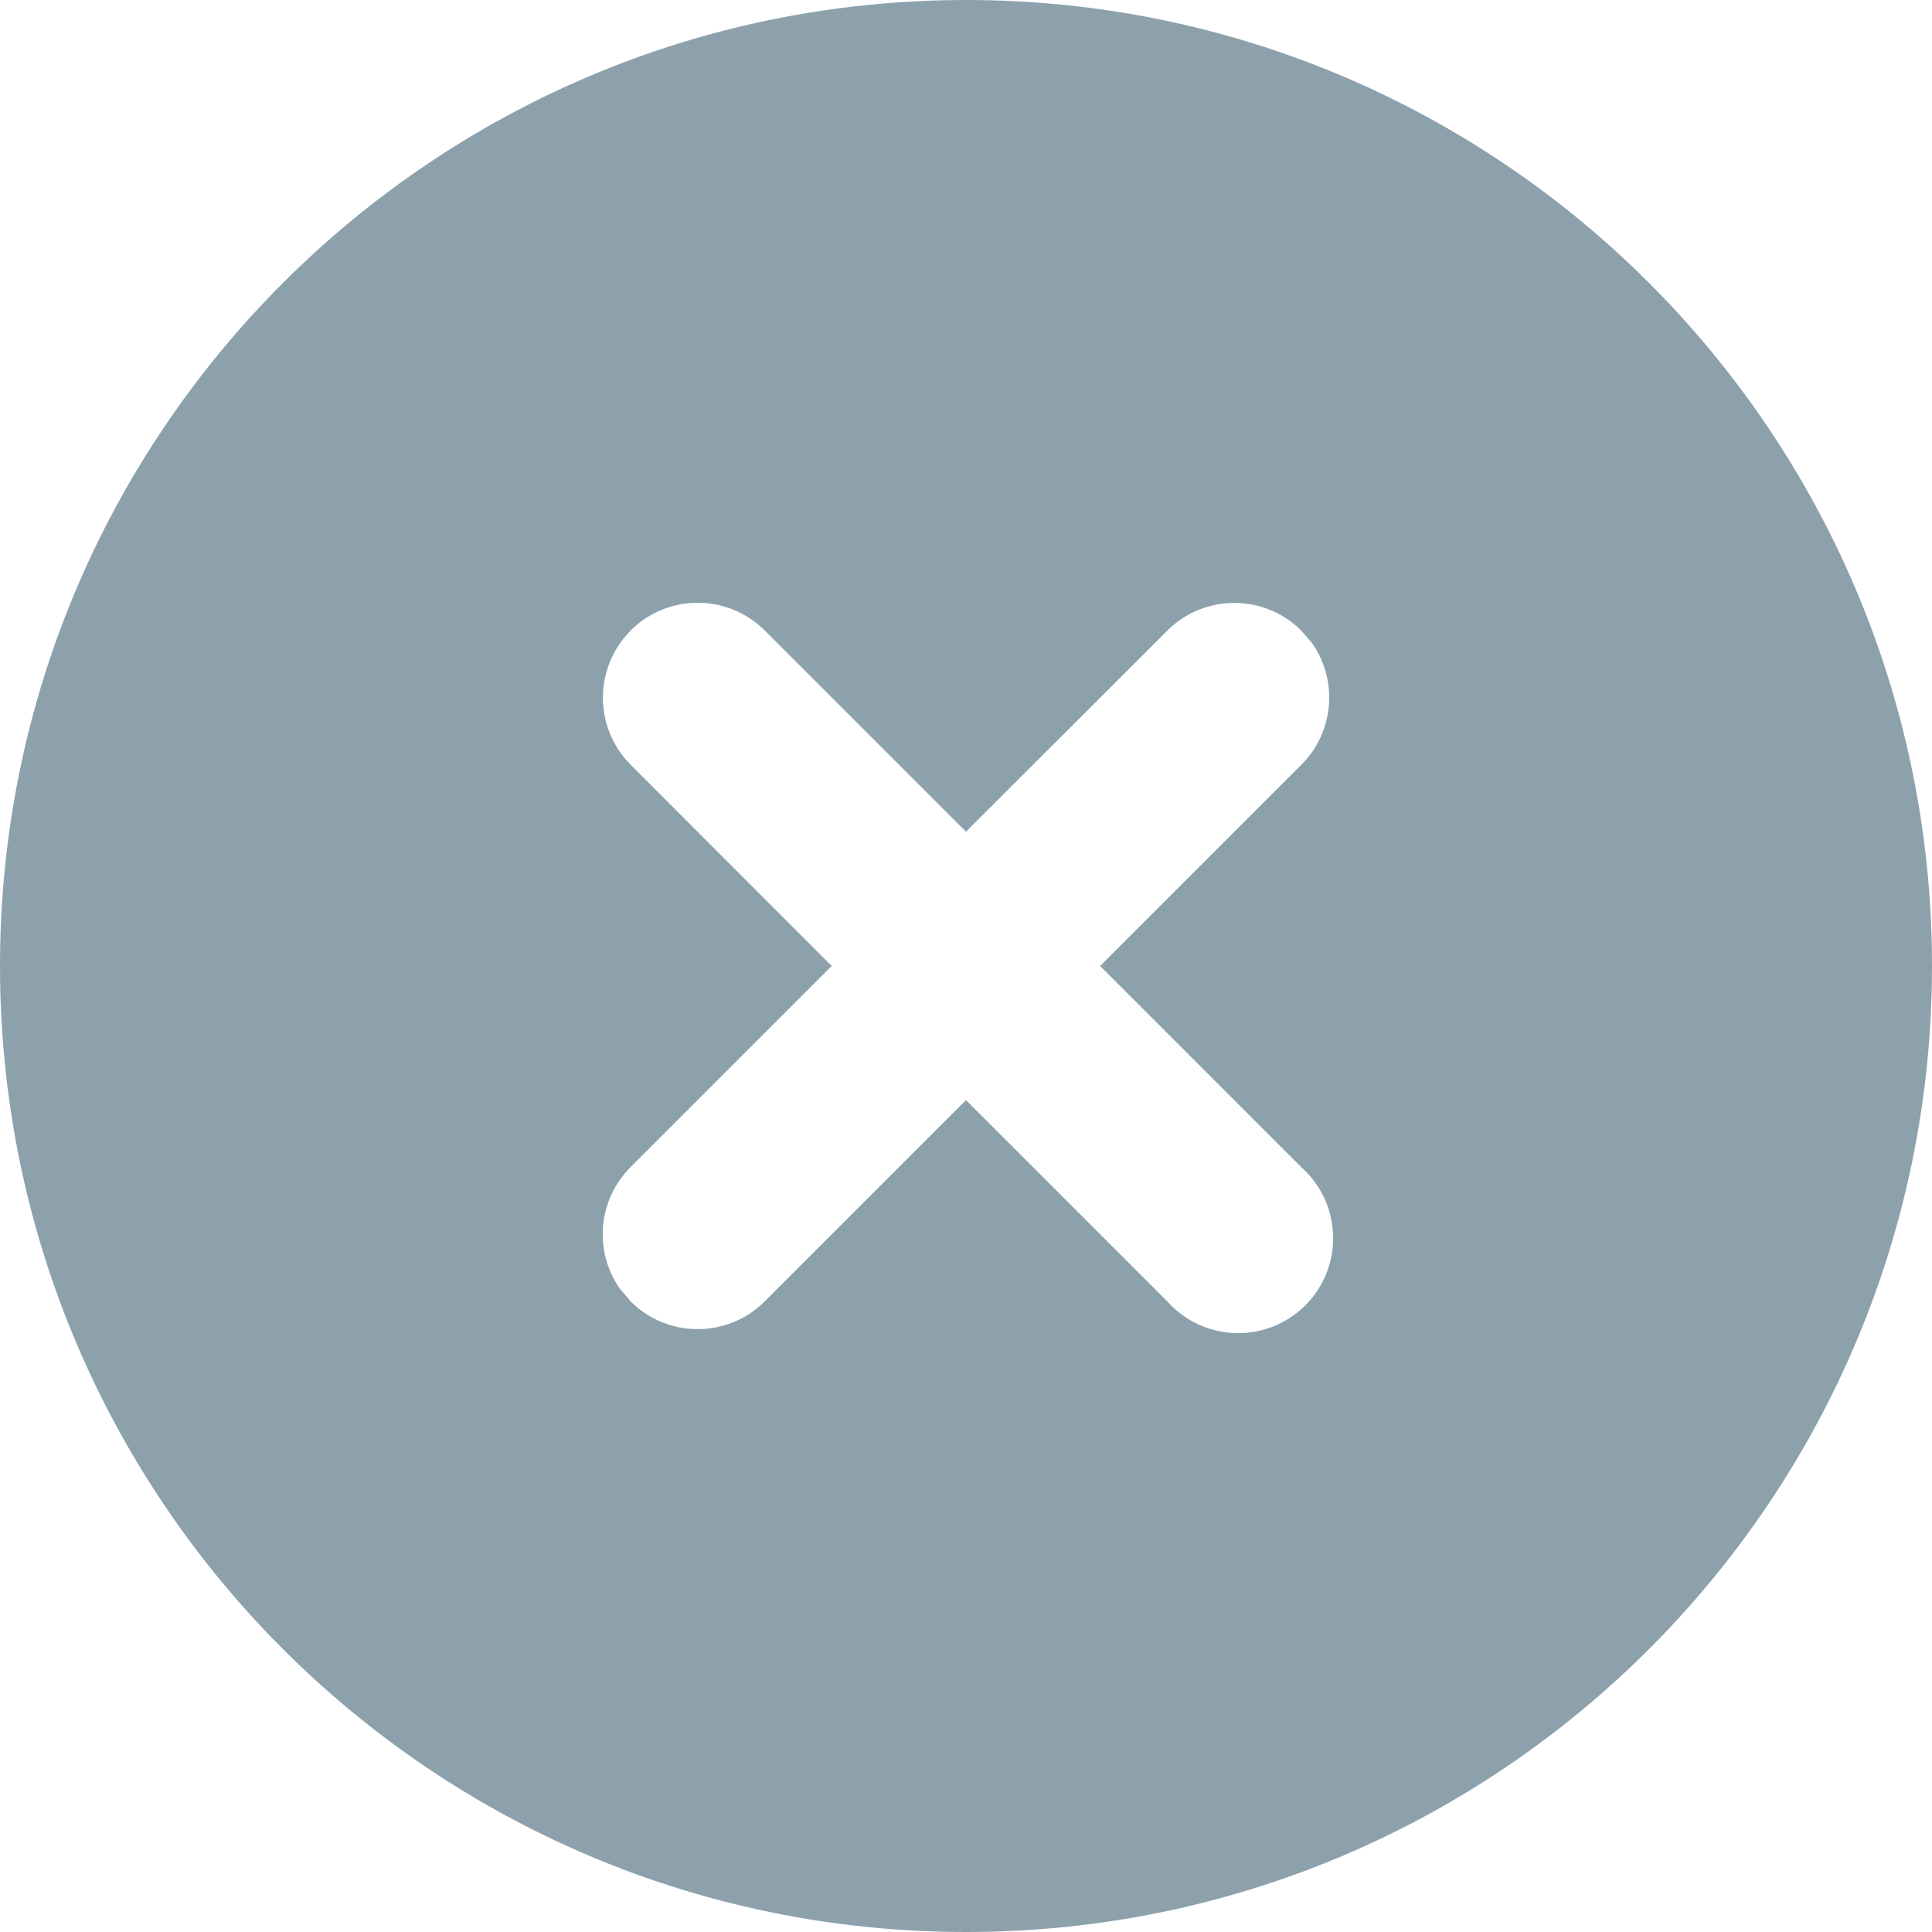
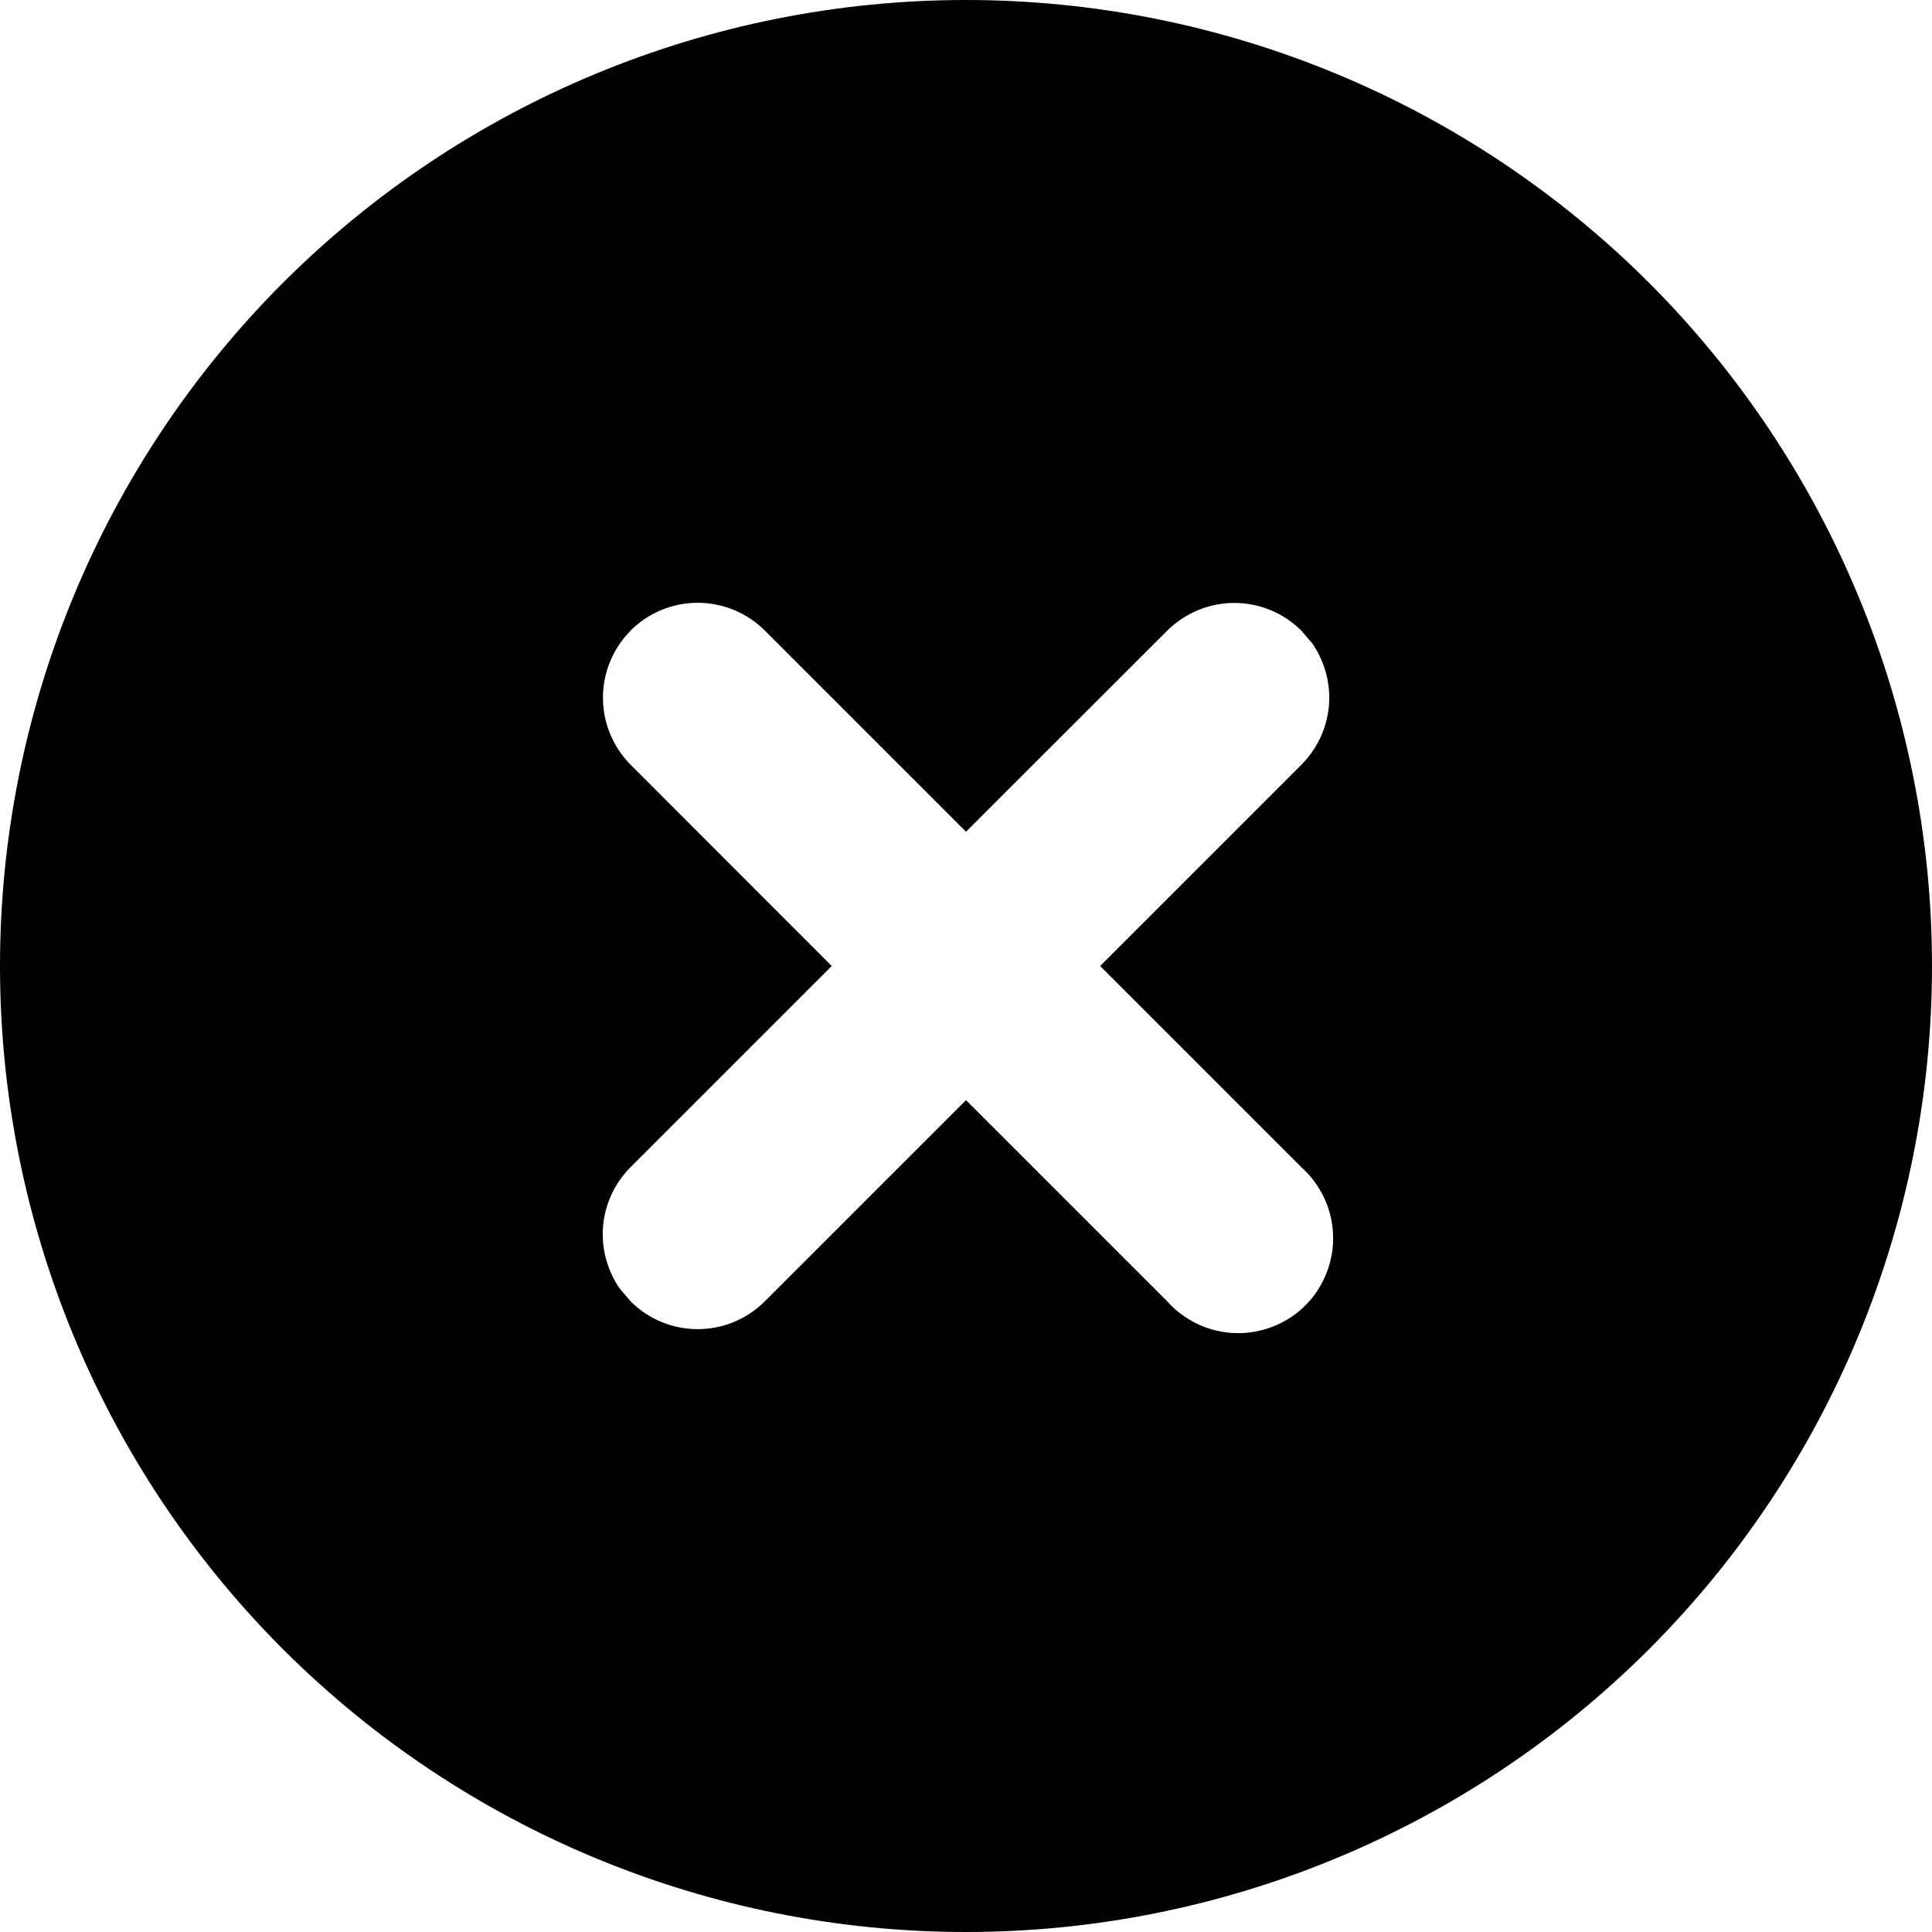
- <svg xmlns="http://www.w3.org/2000/svg" width="12" height="12">
-   <path d="M6 0a6 6 0 1 1 0 12A6 6 0 0 1 6 0zM3.917 3.917a.59.59 0 0 0 0 .833L5.166 6l-1.25 1.25a.59.59 0 0 0-.068.752l.069.081c.23.23.603.23.833 0L6 6.833l1.25 1.25a.59.59 0 1 0 .833-.833L6.833 6l1.25-1.25a.59.59 0 0 0 .069-.752l-.069-.081a.59.59 0 0 0-.833 0L6 5.166l-1.25-1.25a.59.59 0 0 0-.833 0z" fill="#8DA1AD" fill-rule="evenodd" />
+ <svg xmlns="http://www.w3.org/2000/svg" width="12" height="12" viewBox="0 0 12 12" fill="none">
+   <path fill-rule="evenodd" clip-rule="evenodd" d="M6 0C7.591 0 9.117 0.632 10.243 1.757C11.368 2.883 12 4.409 12 6C12 7.591 11.368 9.117 10.243 10.243C9.117 11.368 7.591 12 6 12C4.409 12 2.883 11.368 1.757 10.243C0.632 9.117 0 7.591 0 6C0 4.409 0.632 2.883 1.757 1.757C2.883 0.632 4.409 0 6 0V0ZM3.917 3.917C3.807 4.028 3.745 4.177 3.745 4.333C3.745 4.49 3.807 4.639 3.917 4.75L5.166 6L3.916 7.25C3.819 7.348 3.758 7.476 3.746 7.614C3.734 7.751 3.77 7.888 3.848 8.002L3.917 8.083C4.147 8.313 4.52 8.313 4.75 8.083L6 6.833L7.25 8.083C7.303 8.143 7.369 8.191 7.441 8.225C7.514 8.259 7.593 8.278 7.674 8.28C7.754 8.283 7.834 8.268 7.908 8.239C7.983 8.209 8.051 8.165 8.108 8.108C8.165 8.051 8.209 7.983 8.239 7.908C8.268 7.834 8.283 7.754 8.28 7.674C8.278 7.593 8.259 7.514 8.225 7.441C8.191 7.369 8.143 7.303 8.083 7.25L6.833 6L8.083 4.75C8.181 4.652 8.241 4.524 8.254 4.386C8.266 4.249 8.23 4.112 8.152 3.998L8.083 3.917C7.972 3.807 7.823 3.745 7.667 3.745C7.51 3.745 7.361 3.807 7.25 3.917L6 5.166L4.75 3.916C4.639 3.806 4.49 3.744 4.333 3.744C4.177 3.744 4.028 3.806 3.917 3.916V3.917Z" fill="black" />
</svg>
